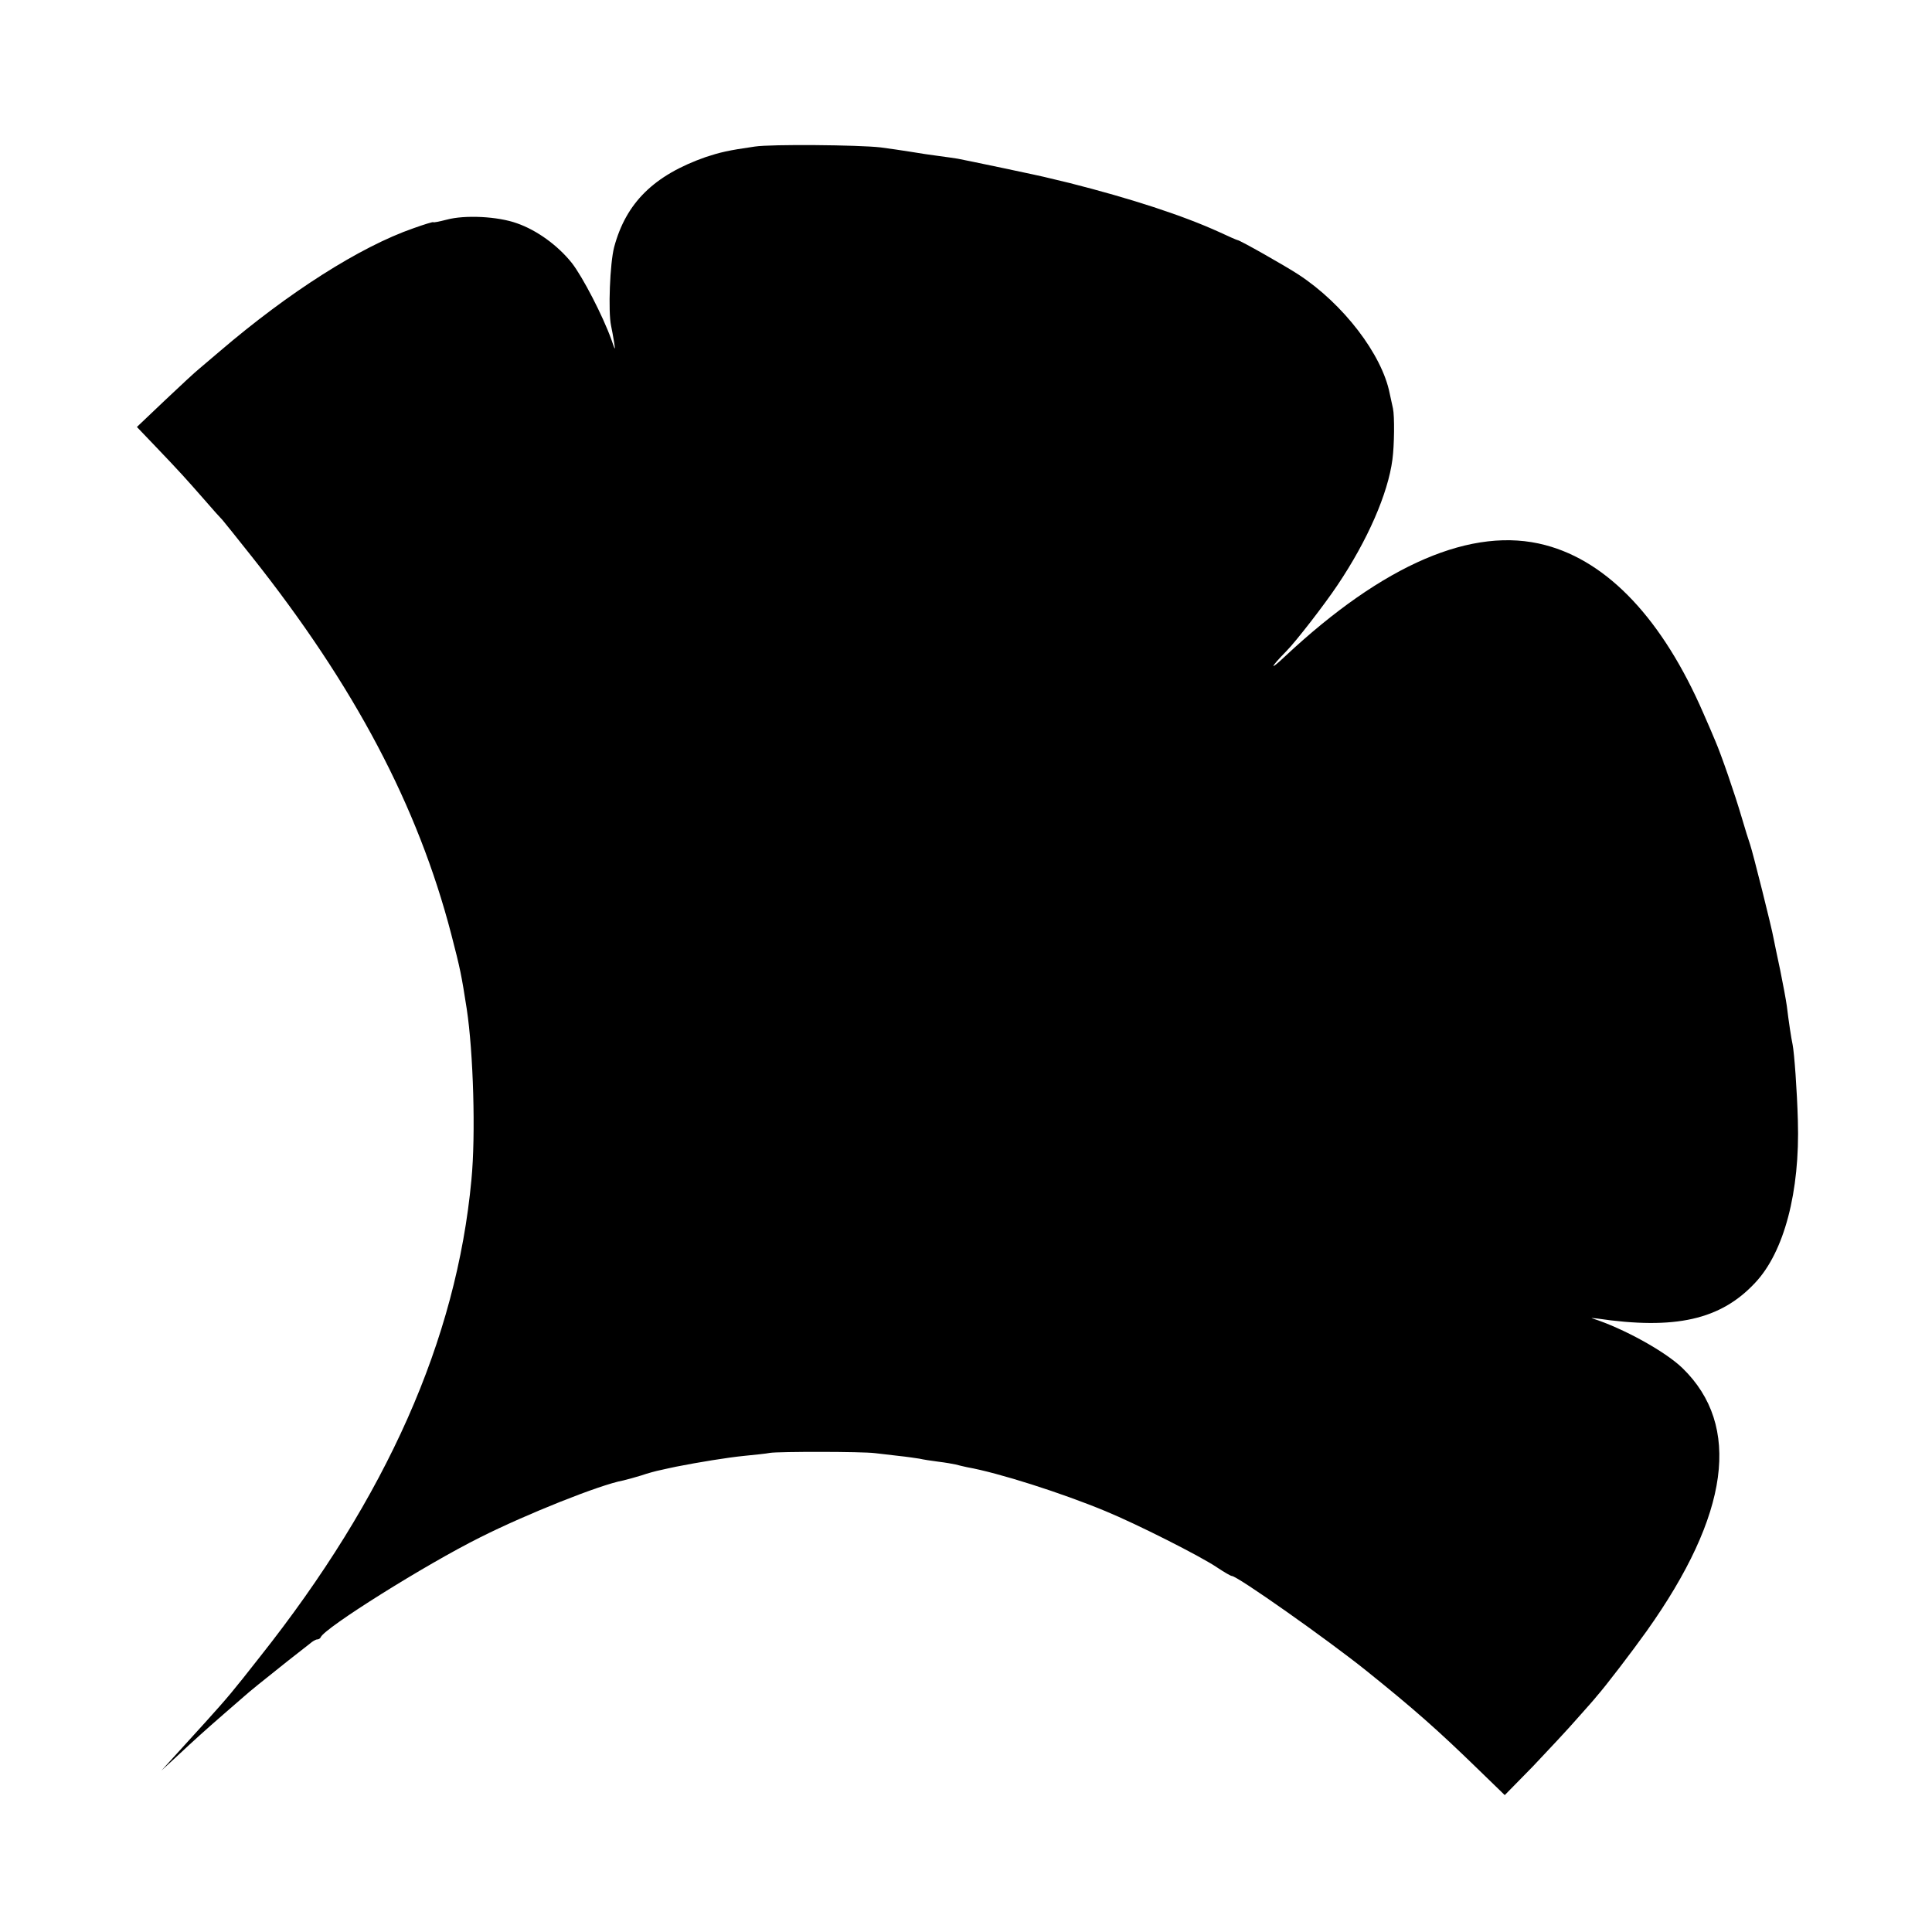
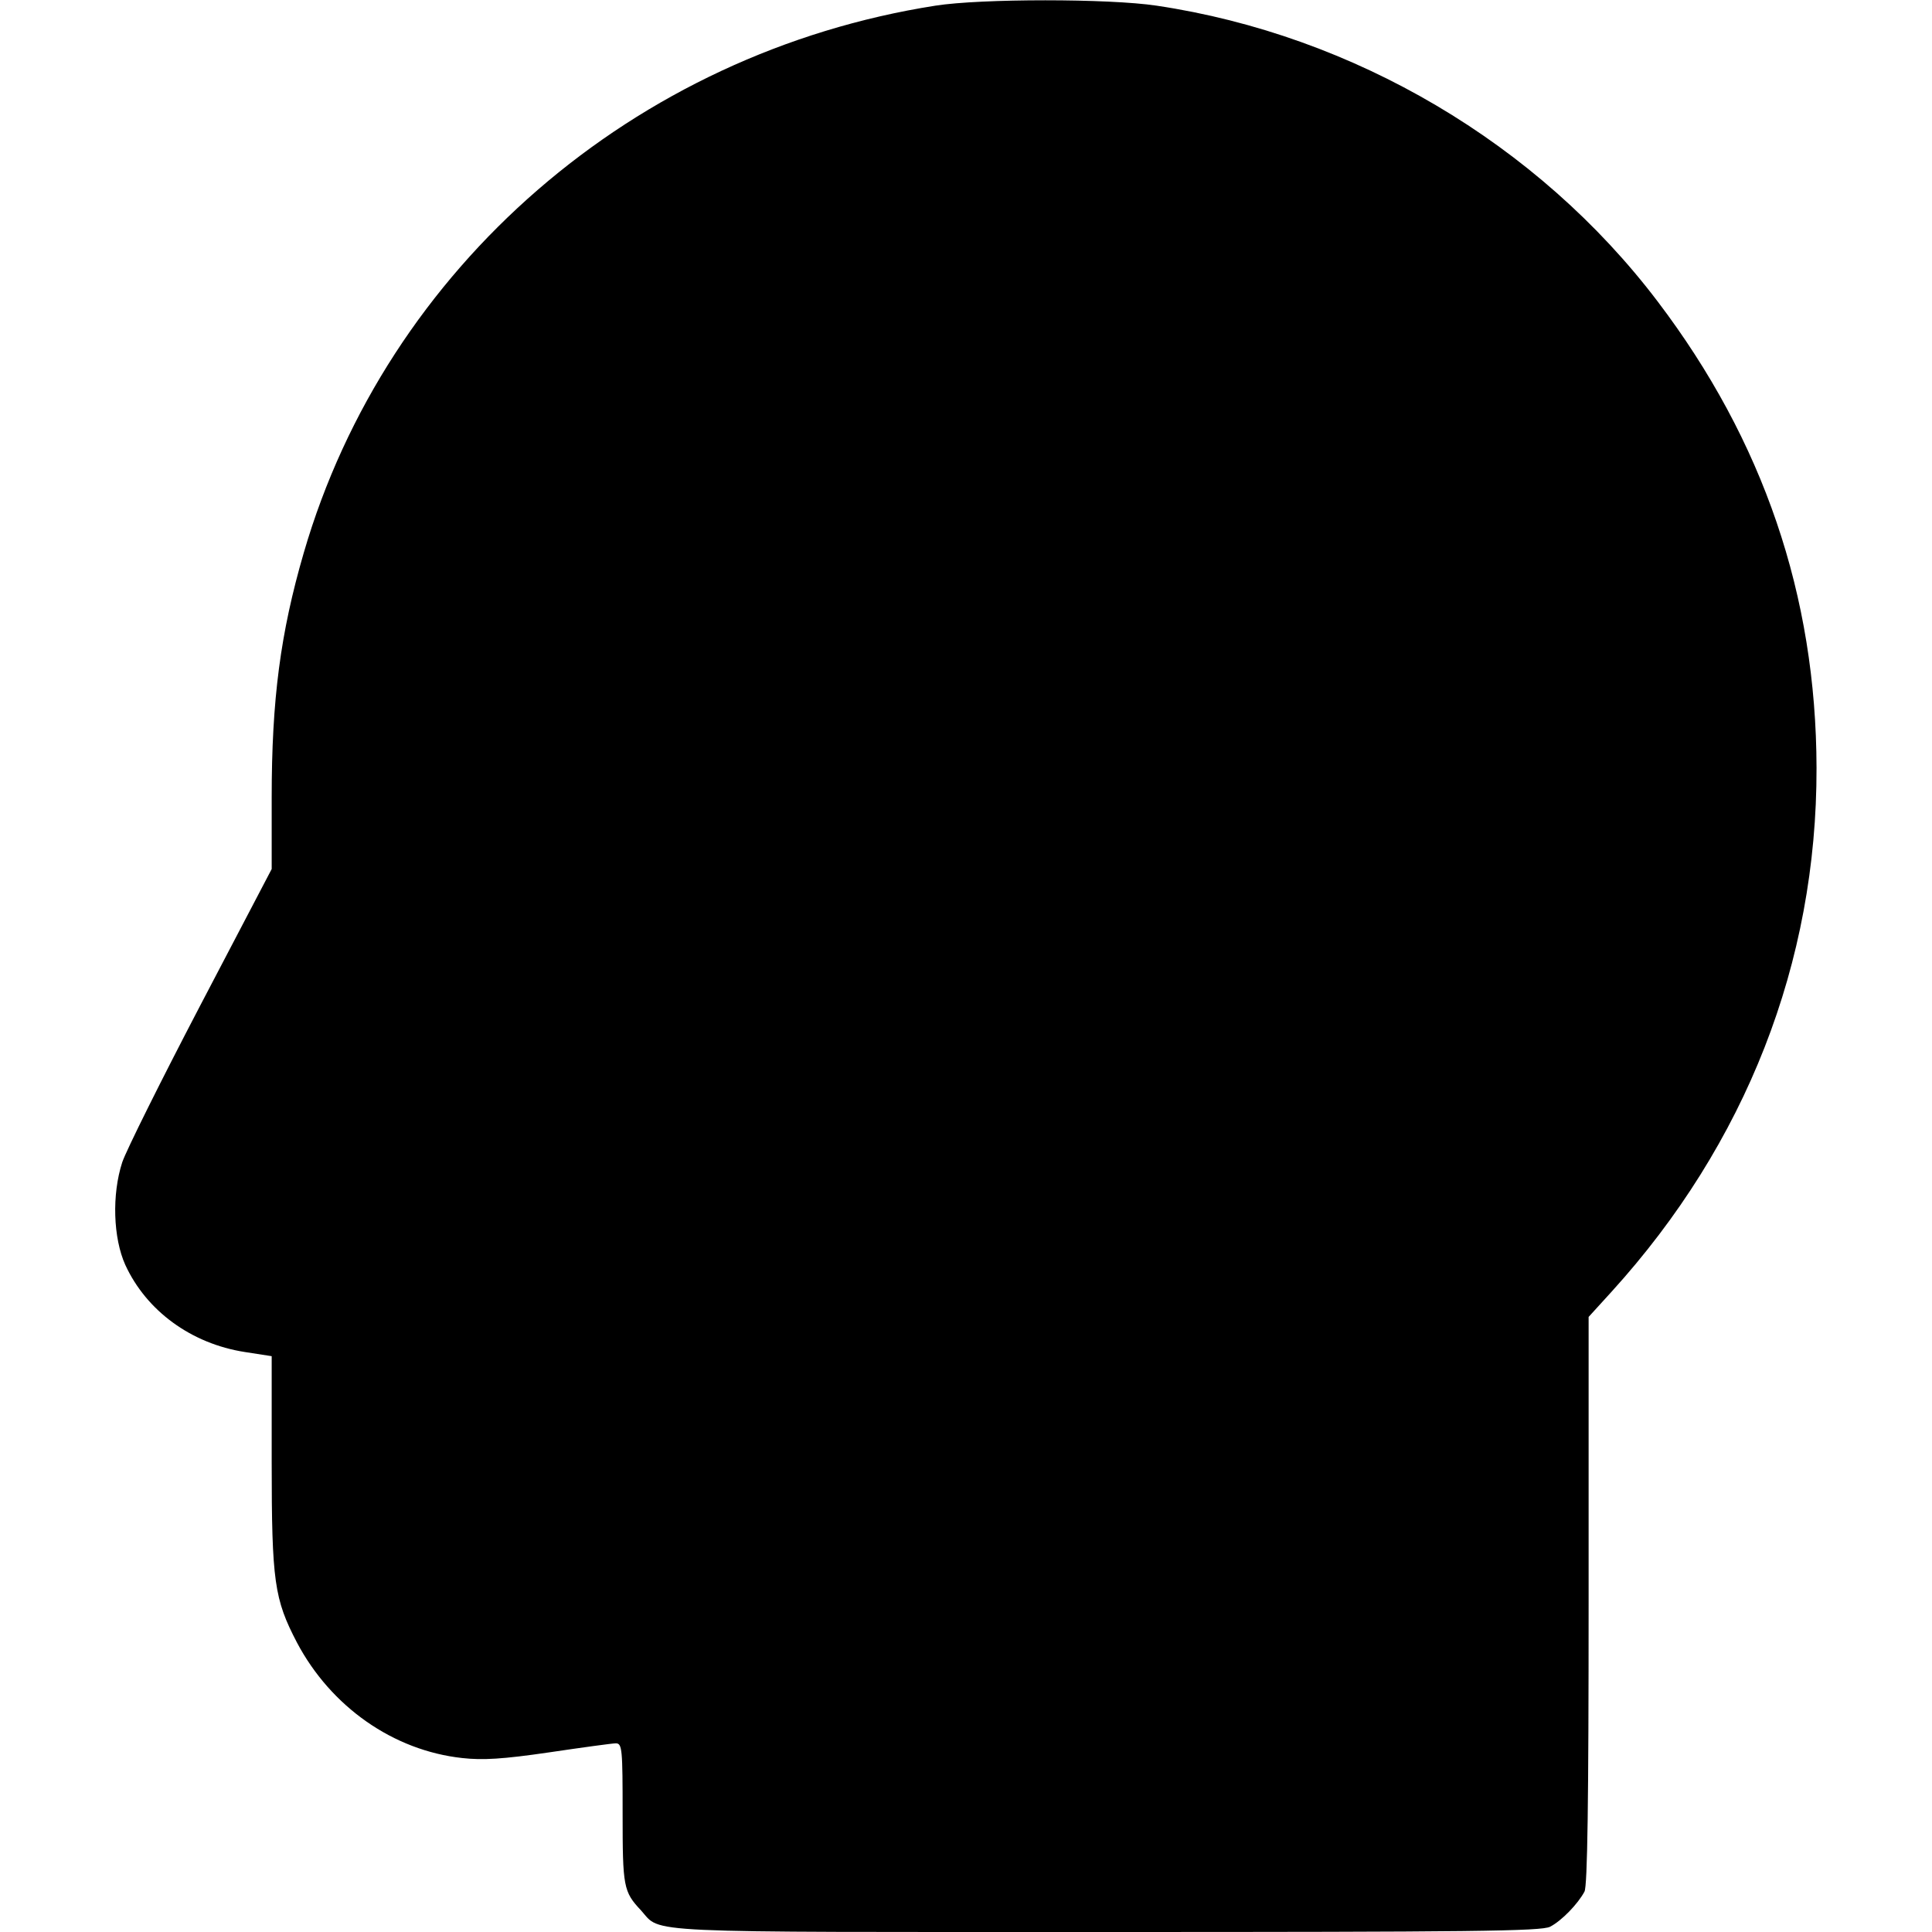
- <svg xmlns="http://www.w3.org/2000/svg" version="1.0" width="700pt" height="700pt" viewBox="0 0 700 700" preserveAspectRatio="xMidYMid meet">
-   <g transform="translate(0,700) scale(0.1,-0.1)" fill="#000000" stroke="none">
-     <path d="M2735 6469 c-98 -14 -126 -21 -178 -38 -188 -66 -289 -166 -332 -327 -15 -58 -22 -232 -11 -284 3 -14 8 -41 11 -60 5 -32 4 -31 -10 10 -31 86 -104 227 -143 277 -51 64 -127 119 -199 144 -69 25 -189 31 -255 13 -27 -7 -48 -11 -48 -9 0 2 -33 -8 -72 -22 -193 -67 -452 -232 -702 -446 -27 -23 -60 -51 -73 -62 -14 -11 -70 -63 -126 -116 l-101 -96 66 -69 c90 -94 114 -121 178 -194 30 -35 60 -68 66 -74 5 -6 53 -65 105 -131 374 -471 603 -905 724 -1370 33 -127 37 -148 56 -270 24 -157 33 -457 17 -620 -54 -579 -307 -1149 -767 -1729 -98 -125 -114 -144 -196 -235 -54 -59 -60 -66 -120 -132 l-40 -44 50 46 c76 71 104 96 175 158 36 31 70 61 76 66 14 13 72 60 154 125 36 28 73 57 83 65 9 8 21 15 26 15 5 0 11 3 13 8 14 34 381 264 578 362 167 84 435 191 518 206 13 3 42 11 65 18 23 8 56 17 72 20 17 4 41 9 55 12 81 16 185 33 245 39 39 4 81 8 95 11 32 5 334 5 380 -1 19 -2 58 -7 86 -10 29 -3 62 -8 75 -10 13 -3 44 -8 69 -11 25 -3 53 -8 62 -10 10 -3 29 -7 42 -10 113 -20 342 -93 501 -159 112 -46 346 -164 406 -205 24 -16 48 -30 52 -30 20 0 346 -230 487 -343 173 -139 259 -215 403 -355 l99 -96 102 104 c55 58 128 136 161 174 33 37 65 73 70 80 32 36 129 163 181 236 301 423 344 745 130 953 -63 61 -216 145 -326 180 -8 2 -1 2 15 0 284 -42 449 -5 574 129 105 111 163 330 155 588 -3 110 -13 245 -19 275 -5 23 -14 82 -21 140 -3 22 -14 81 -24 130 -11 50 -21 101 -24 115 -6 36 -75 311 -85 340 -5 14 -19 59 -31 100 -24 82 -74 227 -95 275 -7 17 -26 62 -43 100 -147 339 -345 550 -573 610 -263 70 -586 -69 -944 -404 -57 -54 -54 -41 5 19 35 35 140 171 186 240 109 162 183 332 199 455 7 51 8 158 2 185 -2 8 -7 33 -12 55 -28 141 -168 324 -330 430 -47 31 -213 125 -221 125 -2 0 -32 13 -66 29 -134 61 -322 122 -543 178 -33 8 -67 16 -75 18 -25 7 -303 65 -330 70 -14 2 -45 7 -70 10 -25 3 -70 10 -100 15 -30 5 -80 12 -110 16 -79 9 -396 12 -455 3z" />
+ <svg xmlns="http://www.w3.org/2000/svg" version="1.0" width="512pt" height="512pt" viewBox="0 0 512 512" preserveAspectRatio="xMidYMid meet">
+   <g transform="translate(0,512) scale(0.1,-0.1)" fill="#000000" stroke="none">
+     <path d="M2479 5105 c-798 -125 -1454 -693 -1674 -1450 -62 -213 -85 -389 -85 -649 l0 -189 -189 -361 c-104 -199 -197 -386 -207 -416 -28 -86 -24 -201 8 -272 56 -122 175 -209 317 -231 l71 -11 0 -280 c0 -318 7 -364 67 -479 90 -170 255 -286 438 -306 54 -6 107 -3 230 15 88 13 168 24 177 24 17 0 18 -16 18 -186 0 -195 2 -207 49 -257 55 -61 -22 -57 1231 -57 971 0 1155 2 1178 14 31 16 74 61 91 93 8 15 11 237 11 772 l0 751 61 67 c356 392 544 872 543 1388 -1 457 -141 867 -421 1236 -317 418 -805 706 -1328 784 -126 19 -465 19 -586 0z" />
  </g>
</svg>
